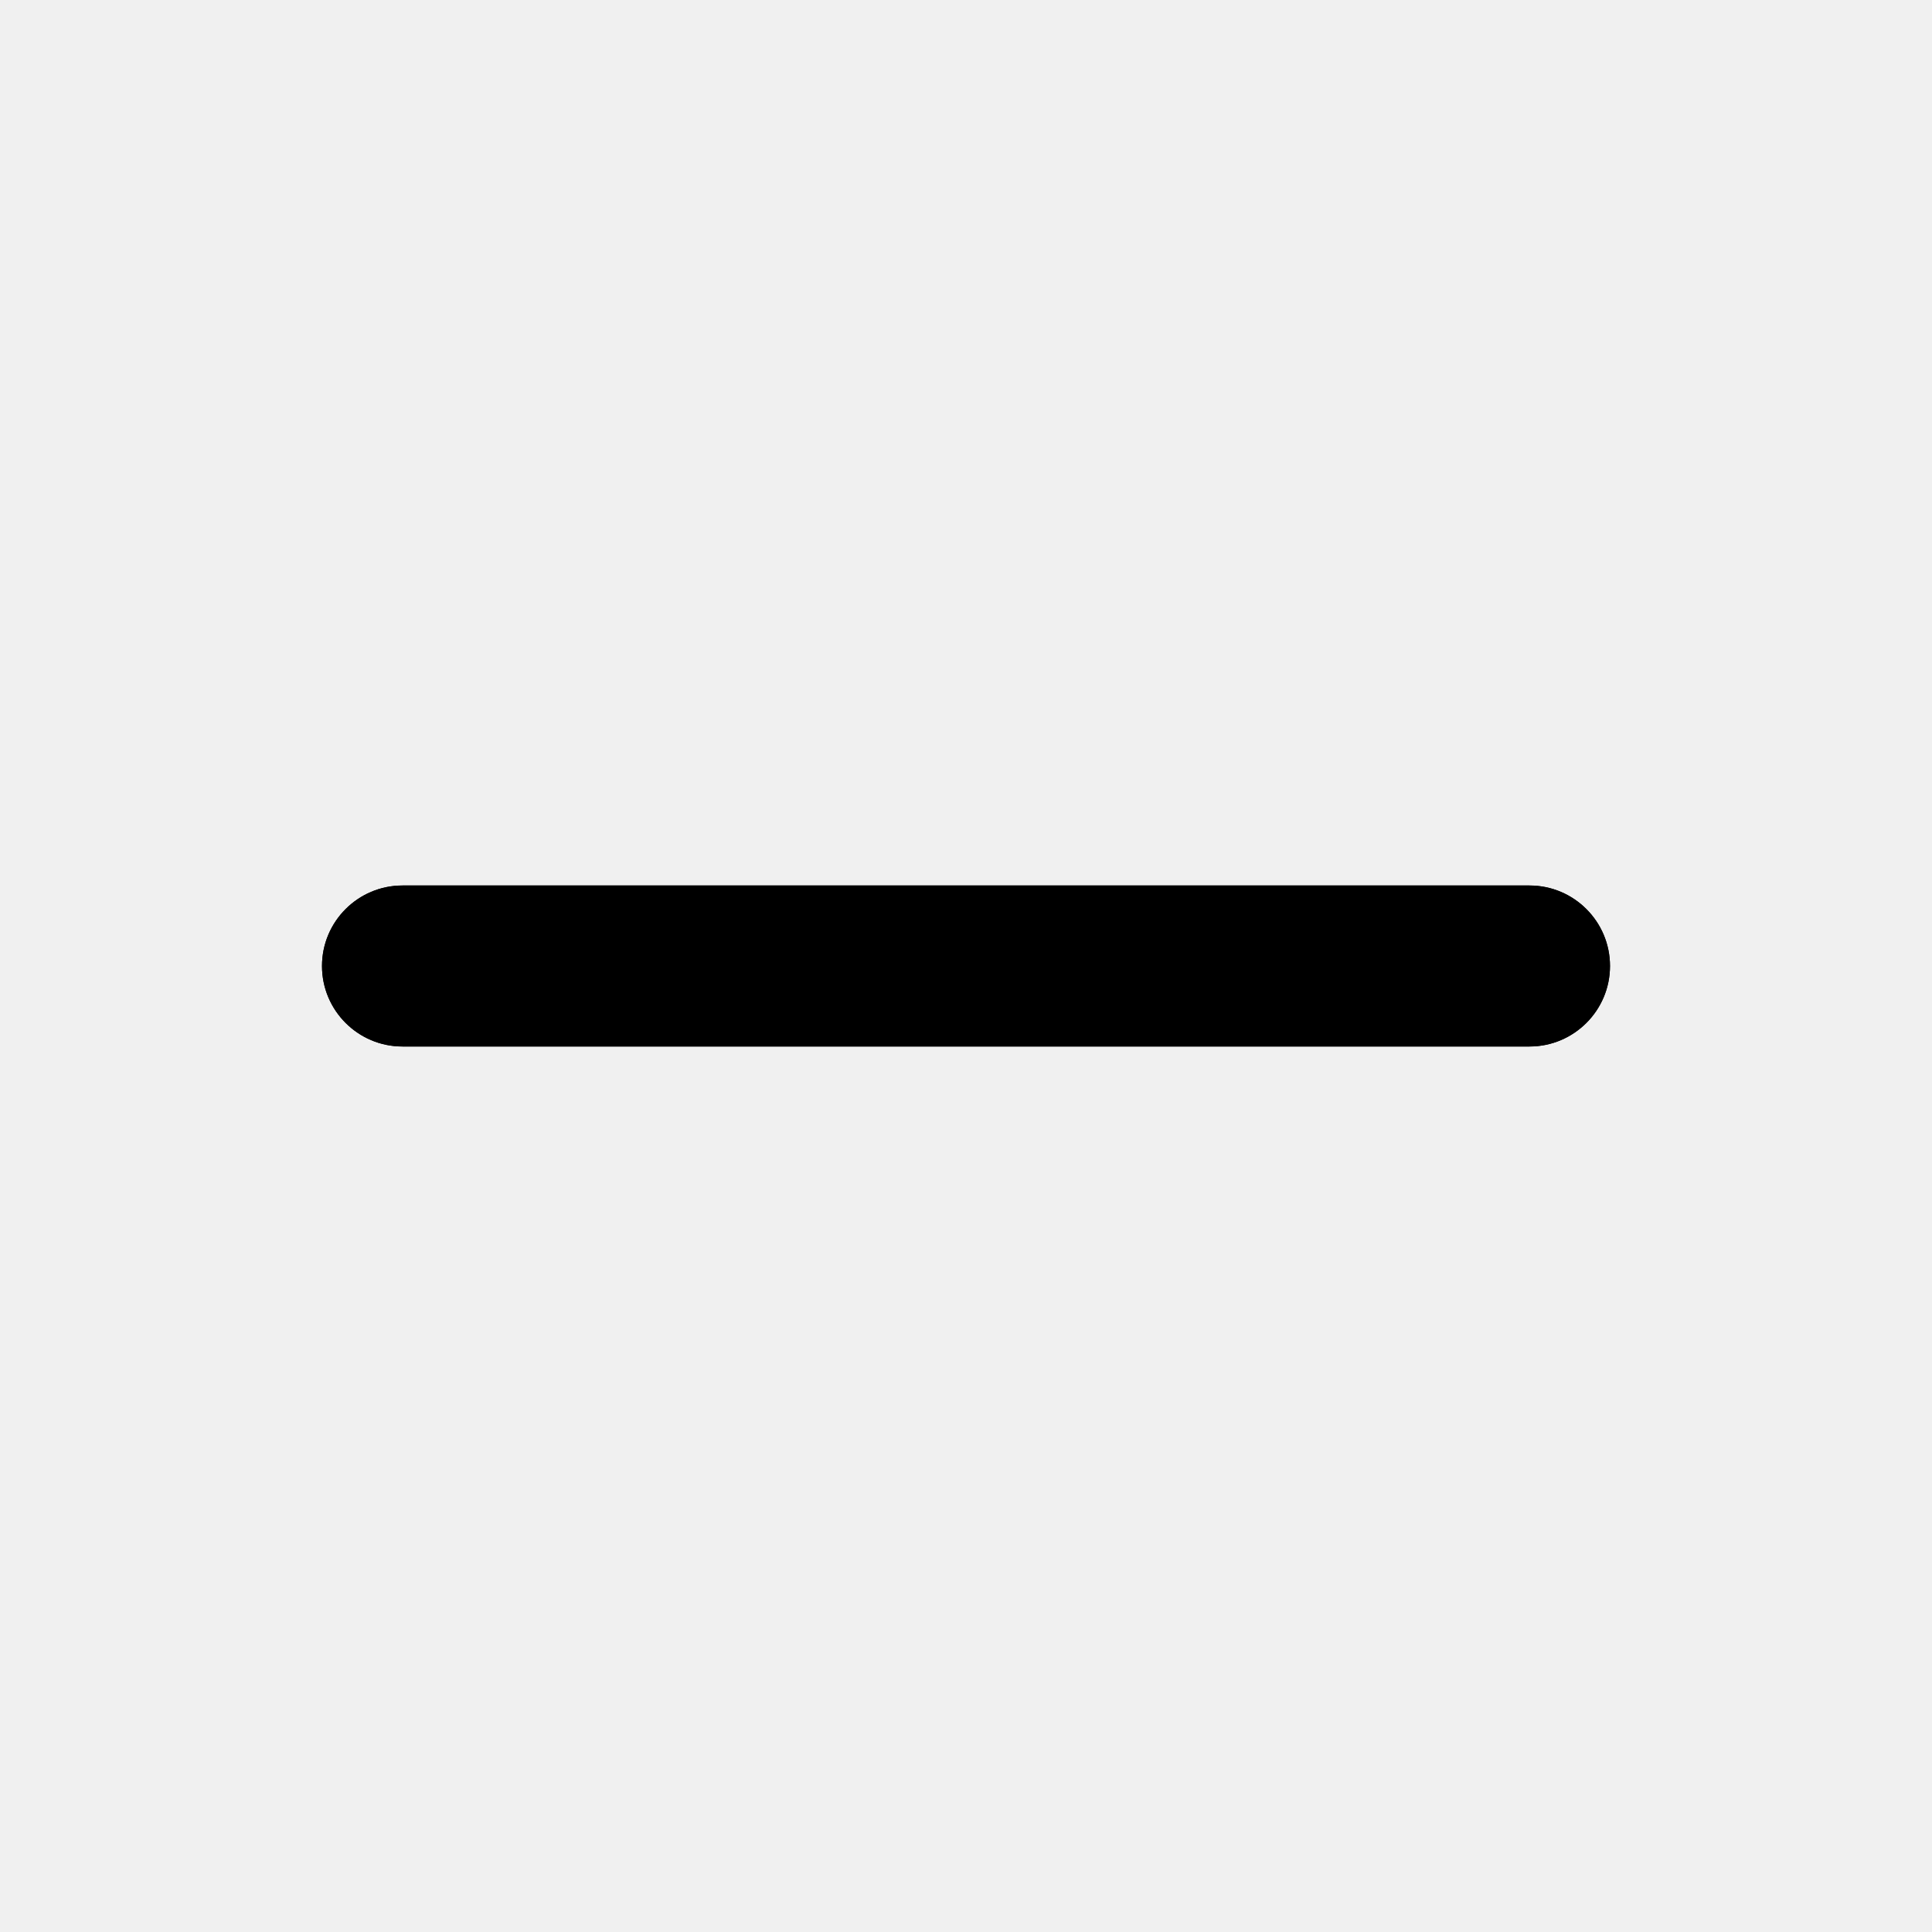
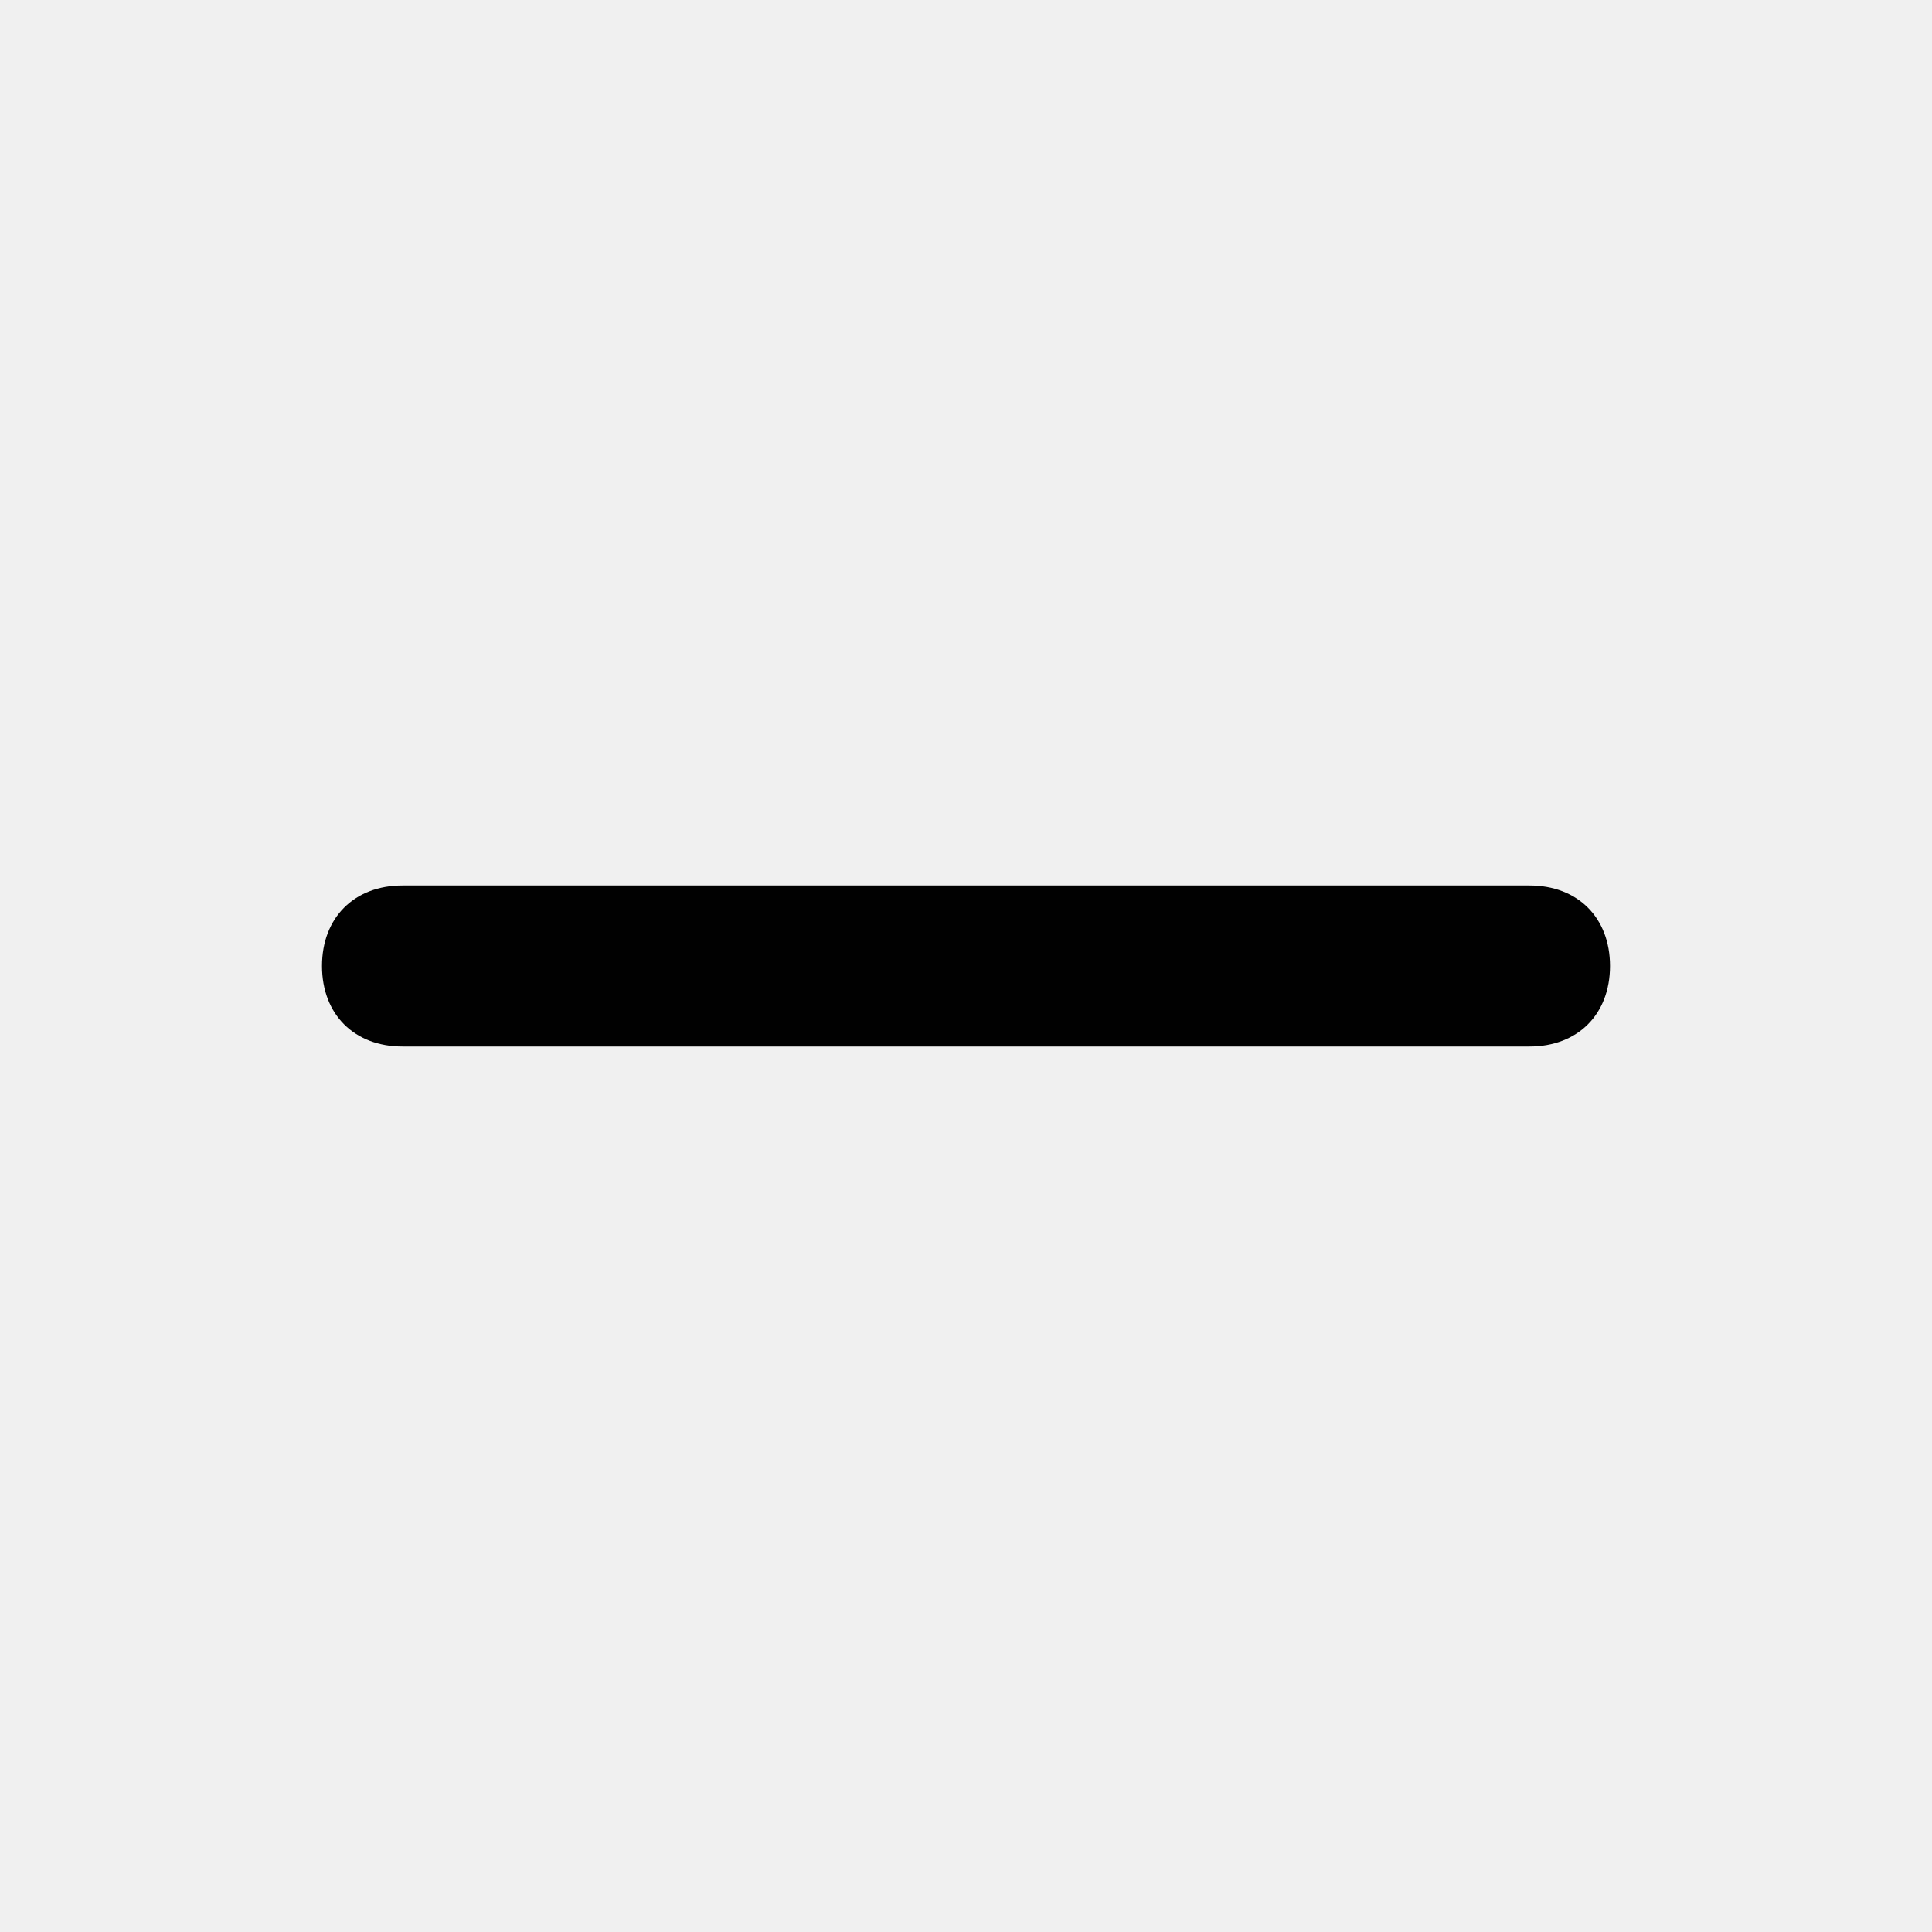
- <svg xmlns="http://www.w3.org/2000/svg" xmlns:xlink="http://www.w3.org/1999/xlink" width="24px" height="24px" viewBox="0 0 24 24" version="1.1">
-   <defs>
-     <path d="M5,13 L19,13 C19.552,13 20,12.552 20,12 C20,11.448 19.552,11 19,11 L5,11 C4.448,11 4,11.448 4,12 C4,12.552 4.448,13 5,13 Z" id="path-1" />
-   </defs>
-   <g id="Symbols" stroke="none" stroke-width="1" fill="none" fill-rule="evenodd">
-     <g id="Resources/icons/minus">
-       <mask id="mask-2" fill="white">
-         <use xlink:href="#path-1" />
-       </mask>
-       <use id="Shape" fill="#000000" fill-rule="nonzero" xlink:href="#path-1" />
-       <g id="Resources/Colour/black" mask="url(#mask-2)" fill="#000000">
-         <rect id="Rectangle" x="0" y="0" width="24" height="24" />
-       </g>
-     </g>
+ <svg xmlns="http://www.w3.org/2000/svg" version="1.1" id="Layer_1" x="0px" y="0px" viewBox="0 0 24 24" enable-background="new 0 0 24 24" xml:space="preserve">
+   <g>
+     <path id="path-1_2_" fill="#010101" d="M5,13h14c0.6,0,1-0.4,1-1s-0.4-1-1-1H5c-0.6,0-1,0.4-1,1S4.4,13,5,13z" />
  </g>
</svg>
